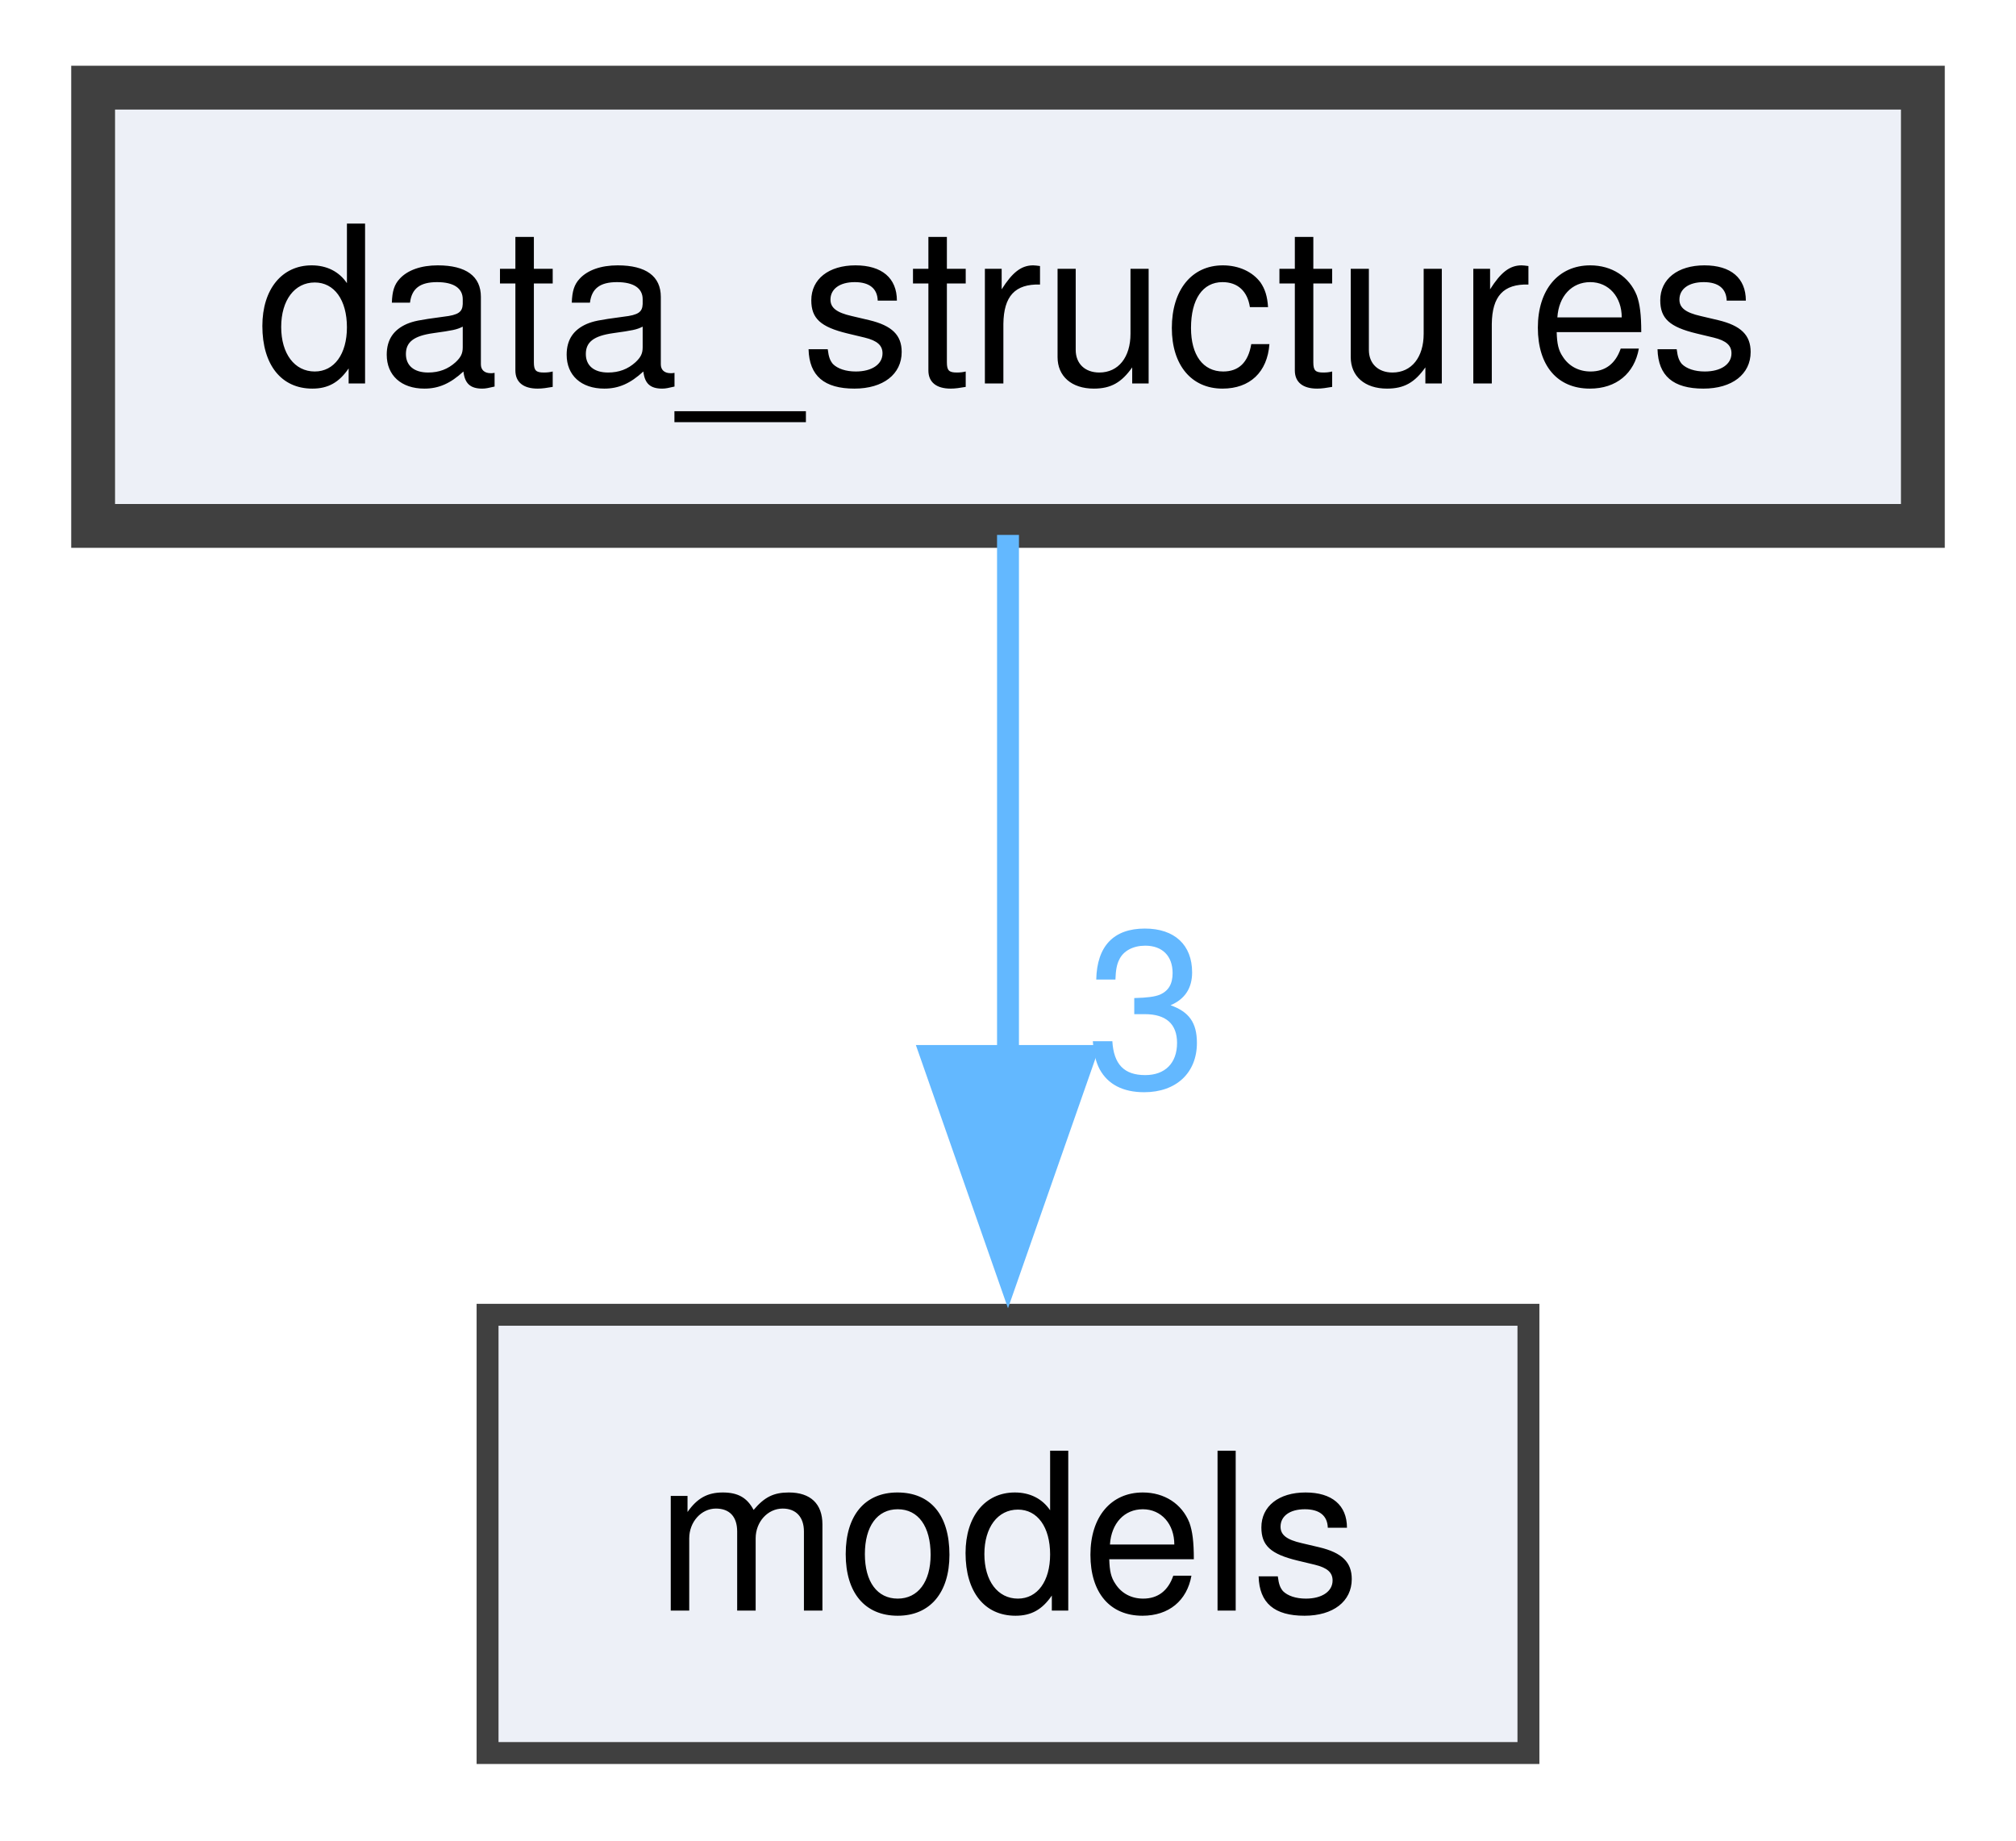
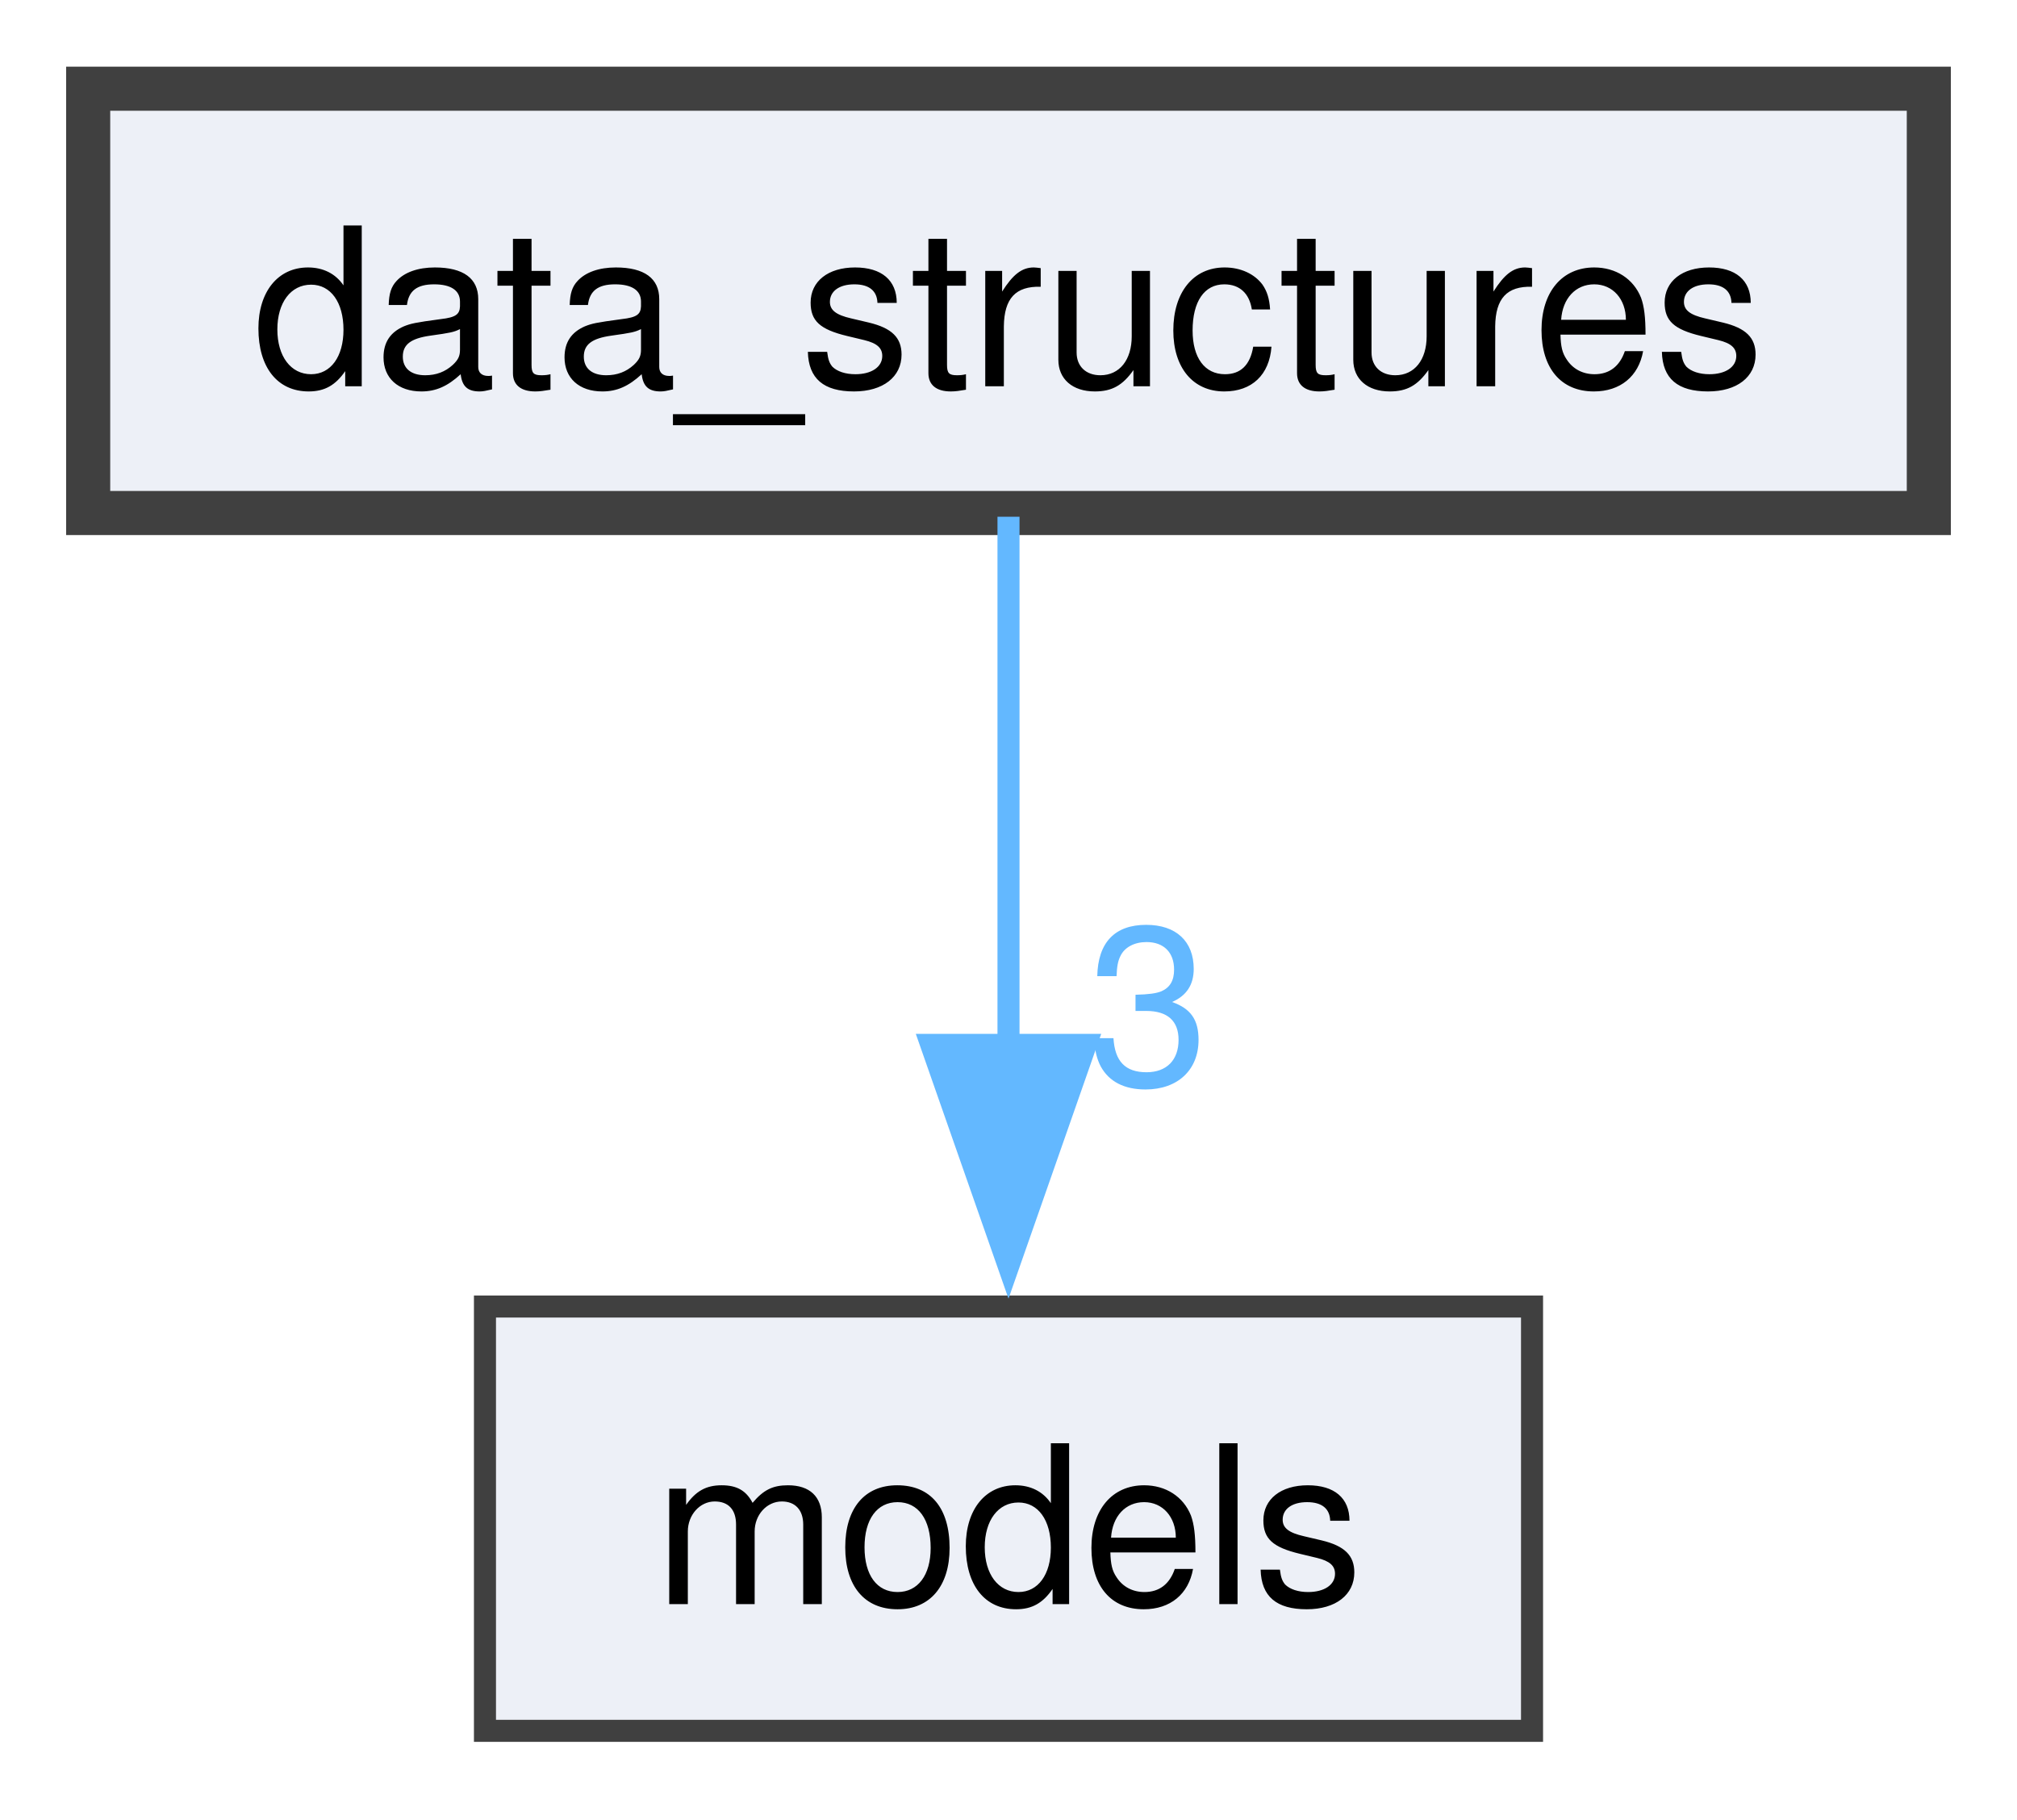
- <svg xmlns="http://www.w3.org/2000/svg" xmlns:xlink="http://www.w3.org/1999/xlink" width="92pt" height="84pt" viewBox="0.00 0.00 91.50 84.00">
-   <g id="graph0" class="graph" transform="scale(1 1) rotate(0) translate(4 80)">
+ <svg xmlns="http://www.w3.org/2000/svg" xmlns:xlink="http://www.w3.org/1999/xlink" width="92pt" height="83pt" viewBox="0.00 0.00 91.50 82.50">
+   <g id="graph0" class="graph" transform="scale(1 1) rotate(0) translate(4 78.5)">
    <g id="node1" class="node">
      <g id="a_node1">
        <a xlink:href="dir_2e746e9d06bf2d8ff842208bcc6ebcfc.html" target="_top" xlink:title="data_structures">
-           <polygon fill="#edf0f7" stroke="#404040" stroke-width="2" points="83.5,-76 0,-76 0,-56 83.5,-56 83.5,-76" />
-           <text text-anchor="middle" x="41.75" y="-62.5" font-family="Helvetica,sans-Serif" font-size="10.00">data_structures</text>
+           <polygon fill="#edf0f7" stroke="#404040" stroke-width="2" points="83.5,-74.5 0,-74.5 0,-55.25 83.5,-55.25 83.5,-74.5" />
+           <text text-anchor="middle" x="41.75" y="-61" font-family="Helvetica,sans-Serif" font-size="10.00">data_structures</text>
        </a>
      </g>
    </g>
    <g id="node2" class="node">
      <g id="a_node2">
        <a xlink:href="dir_1ae4179d5e953611aae20c997279e02c.html" target="_top" xlink:title="models">
-           <polygon fill="#edf0f7" stroke="#404040" points="65.5,-20 18,-20 18,0 65.5,0 65.5,-20" />
-           <text text-anchor="middle" x="41.75" y="-6.5" font-family="Helvetica,sans-Serif" font-size="10.00">models</text>
+           <polygon fill="#edf0f7" stroke="#404040" points="65.5,-19.25 18,-19.25 18,0 65.5,0 65.5,-19.25" />
+           <text text-anchor="middle" x="41.75" y="-5.75" font-family="Helvetica,sans-Serif" font-size="10.00">models</text>
        </a>
      </g>
    </g>
    <g id="edge1" class="edge">
      <g id="a_edge1">
        <a xlink:href="dir_000001_000004.html" target="_top">
-           <path fill="none" stroke="#63b8ff" d="M41.75,-55.59C41.75,-49.01 41.75,-39.96 41.75,-31.73" />
-           <polygon fill="#63b8ff" stroke="#63b8ff" points="45.25,-31.81 41.75,-21.81 38.25,-31.81 45.25,-31.81" />
+           <path fill="none" stroke="#63b8ff" d="M41.75,-55.08C41.75,-48.57 41.75,-39.42 41.75,-31.12" />
+           <polygon fill="#63b8ff" stroke="#63b8ff" points="45.25,-31.12 41.75,-21.12 38.25,-31.12 45.25,-31.12" />
        </a>
      </g>
      <g id="a_edge1-headlabel">
        <a xlink:href="dir_000001_000004.html" target="_top" xlink:title="3">
-           <text text-anchor="middle" x="48.09" y="-30.39" font-family="Helvetica,sans-Serif" font-size="10.00" fill="#63b8ff">3</text>
+           <text text-anchor="middle" x="48.09" y="-29.33" font-family="Helvetica,sans-Serif" font-size="10.00" fill="#63b8ff">3</text>
        </a>
      </g>
    </g>
  </g>
</svg>
